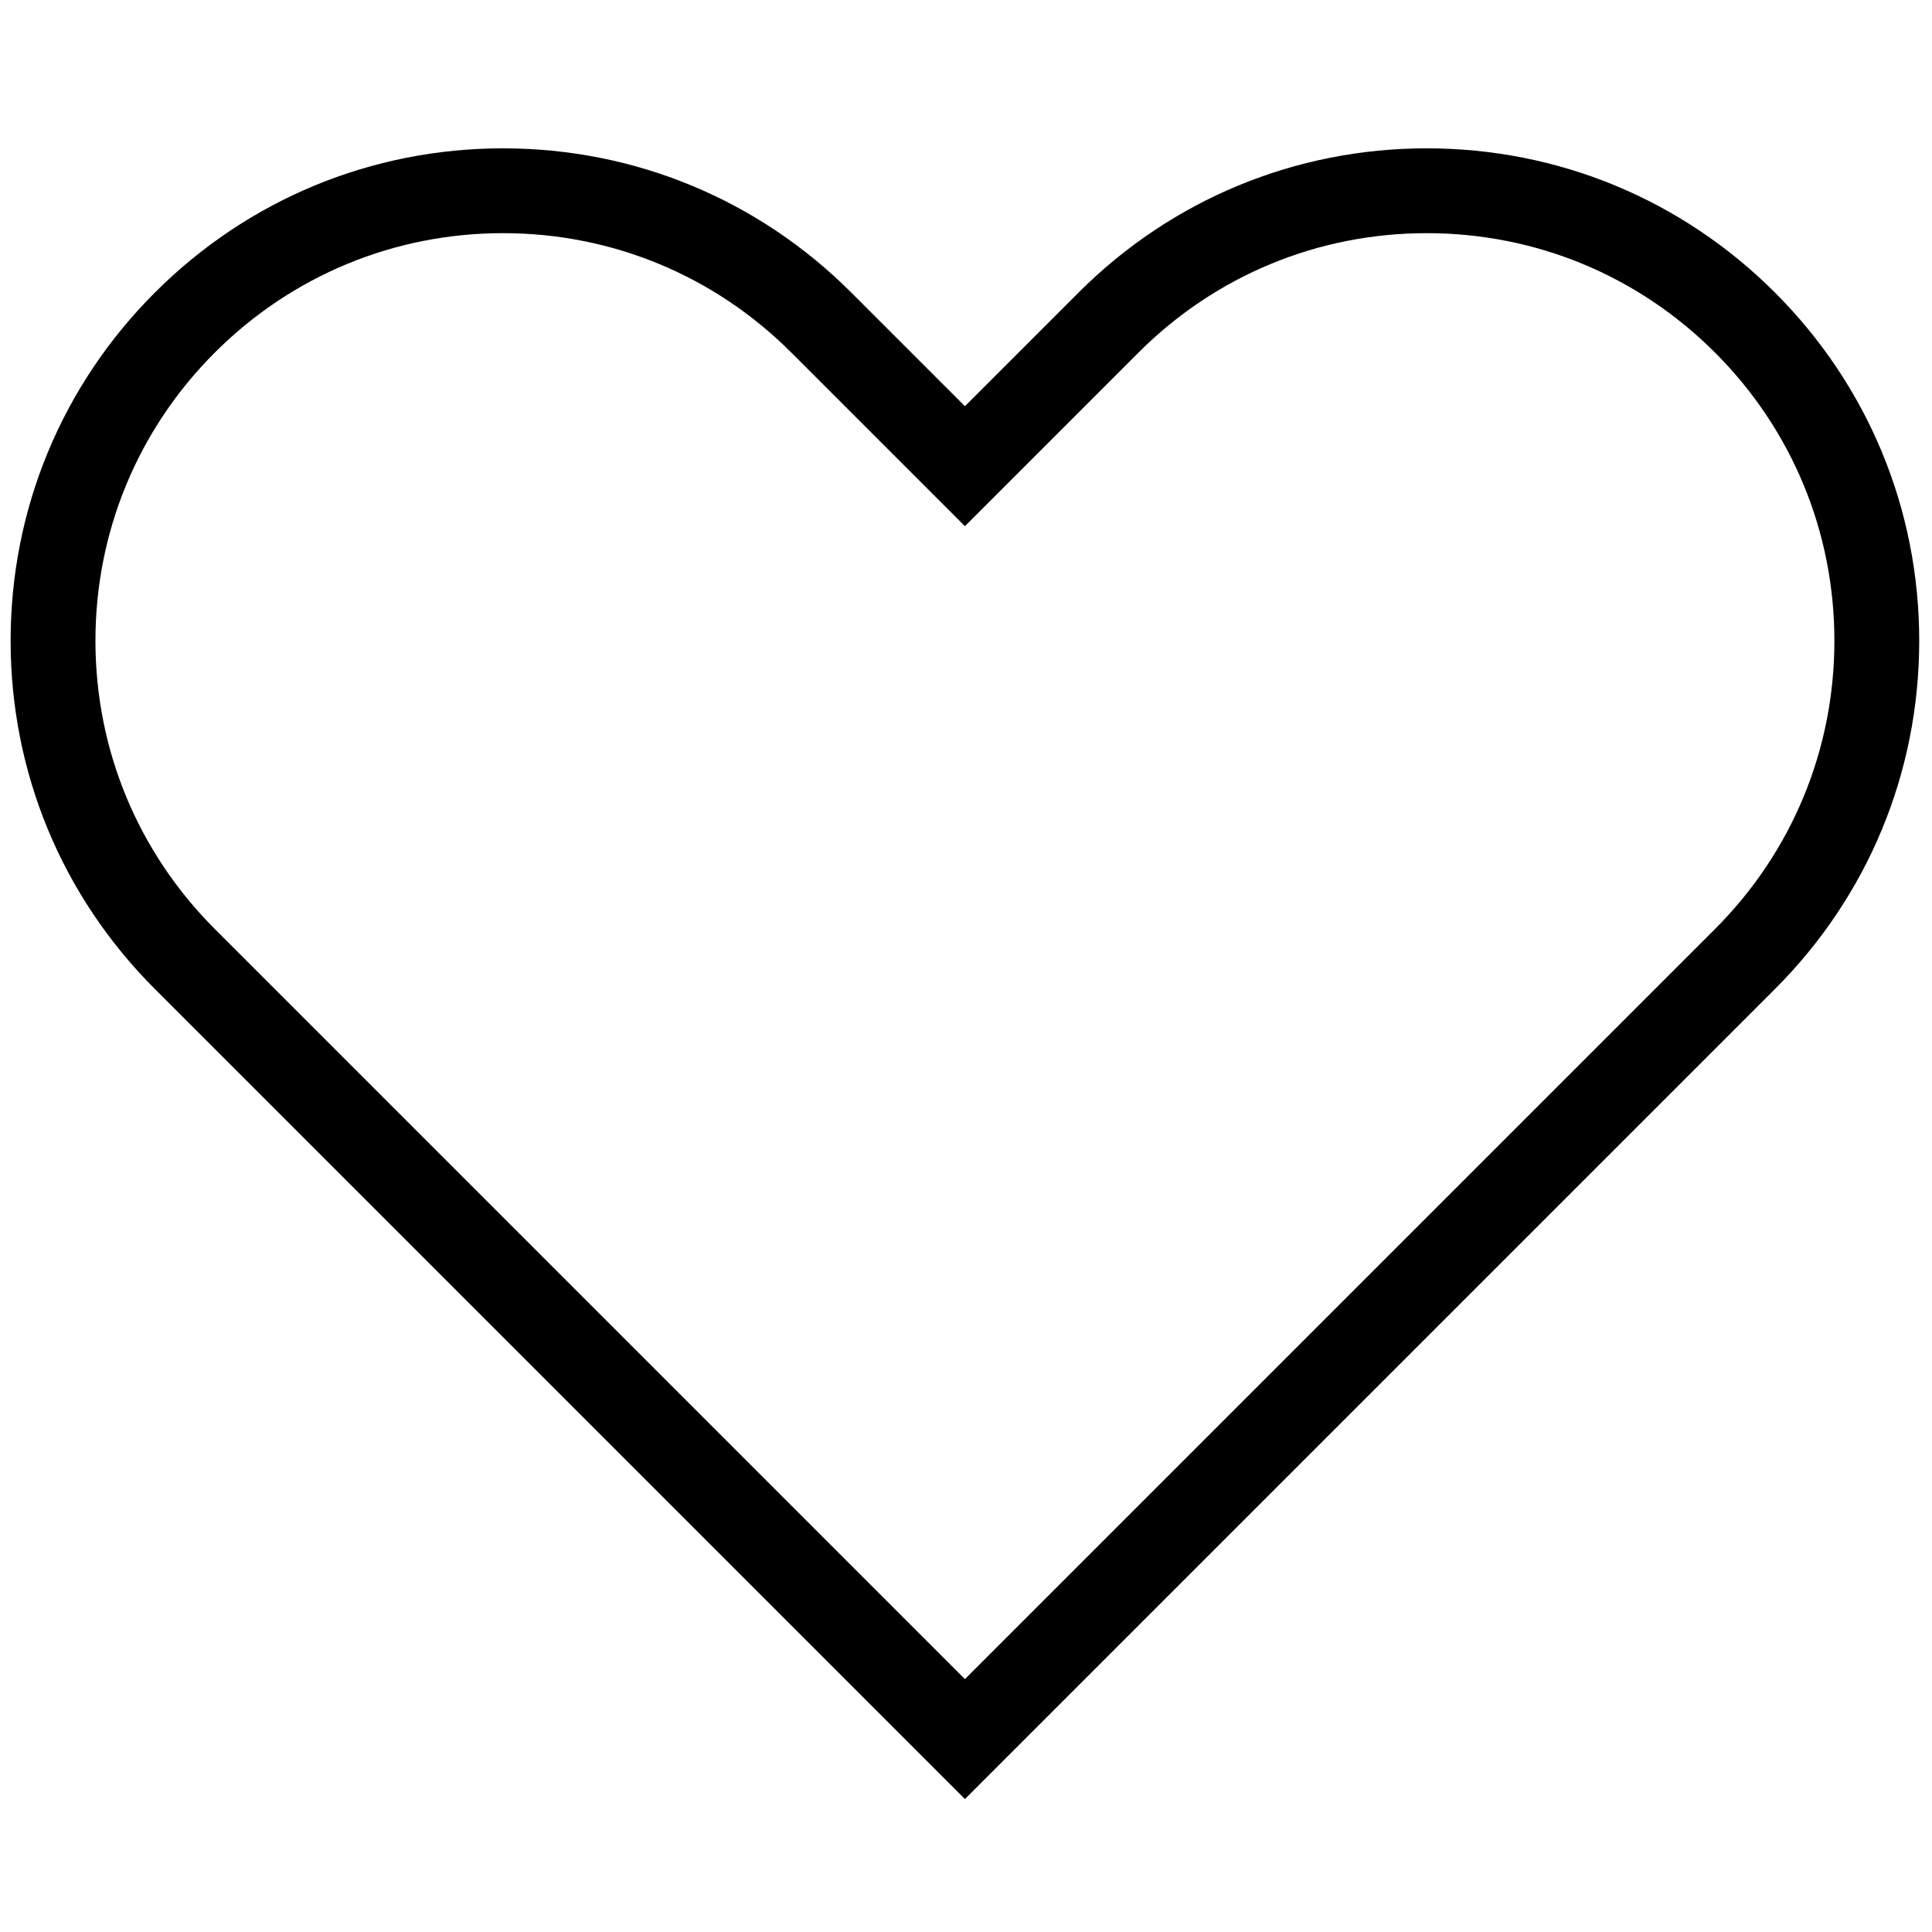
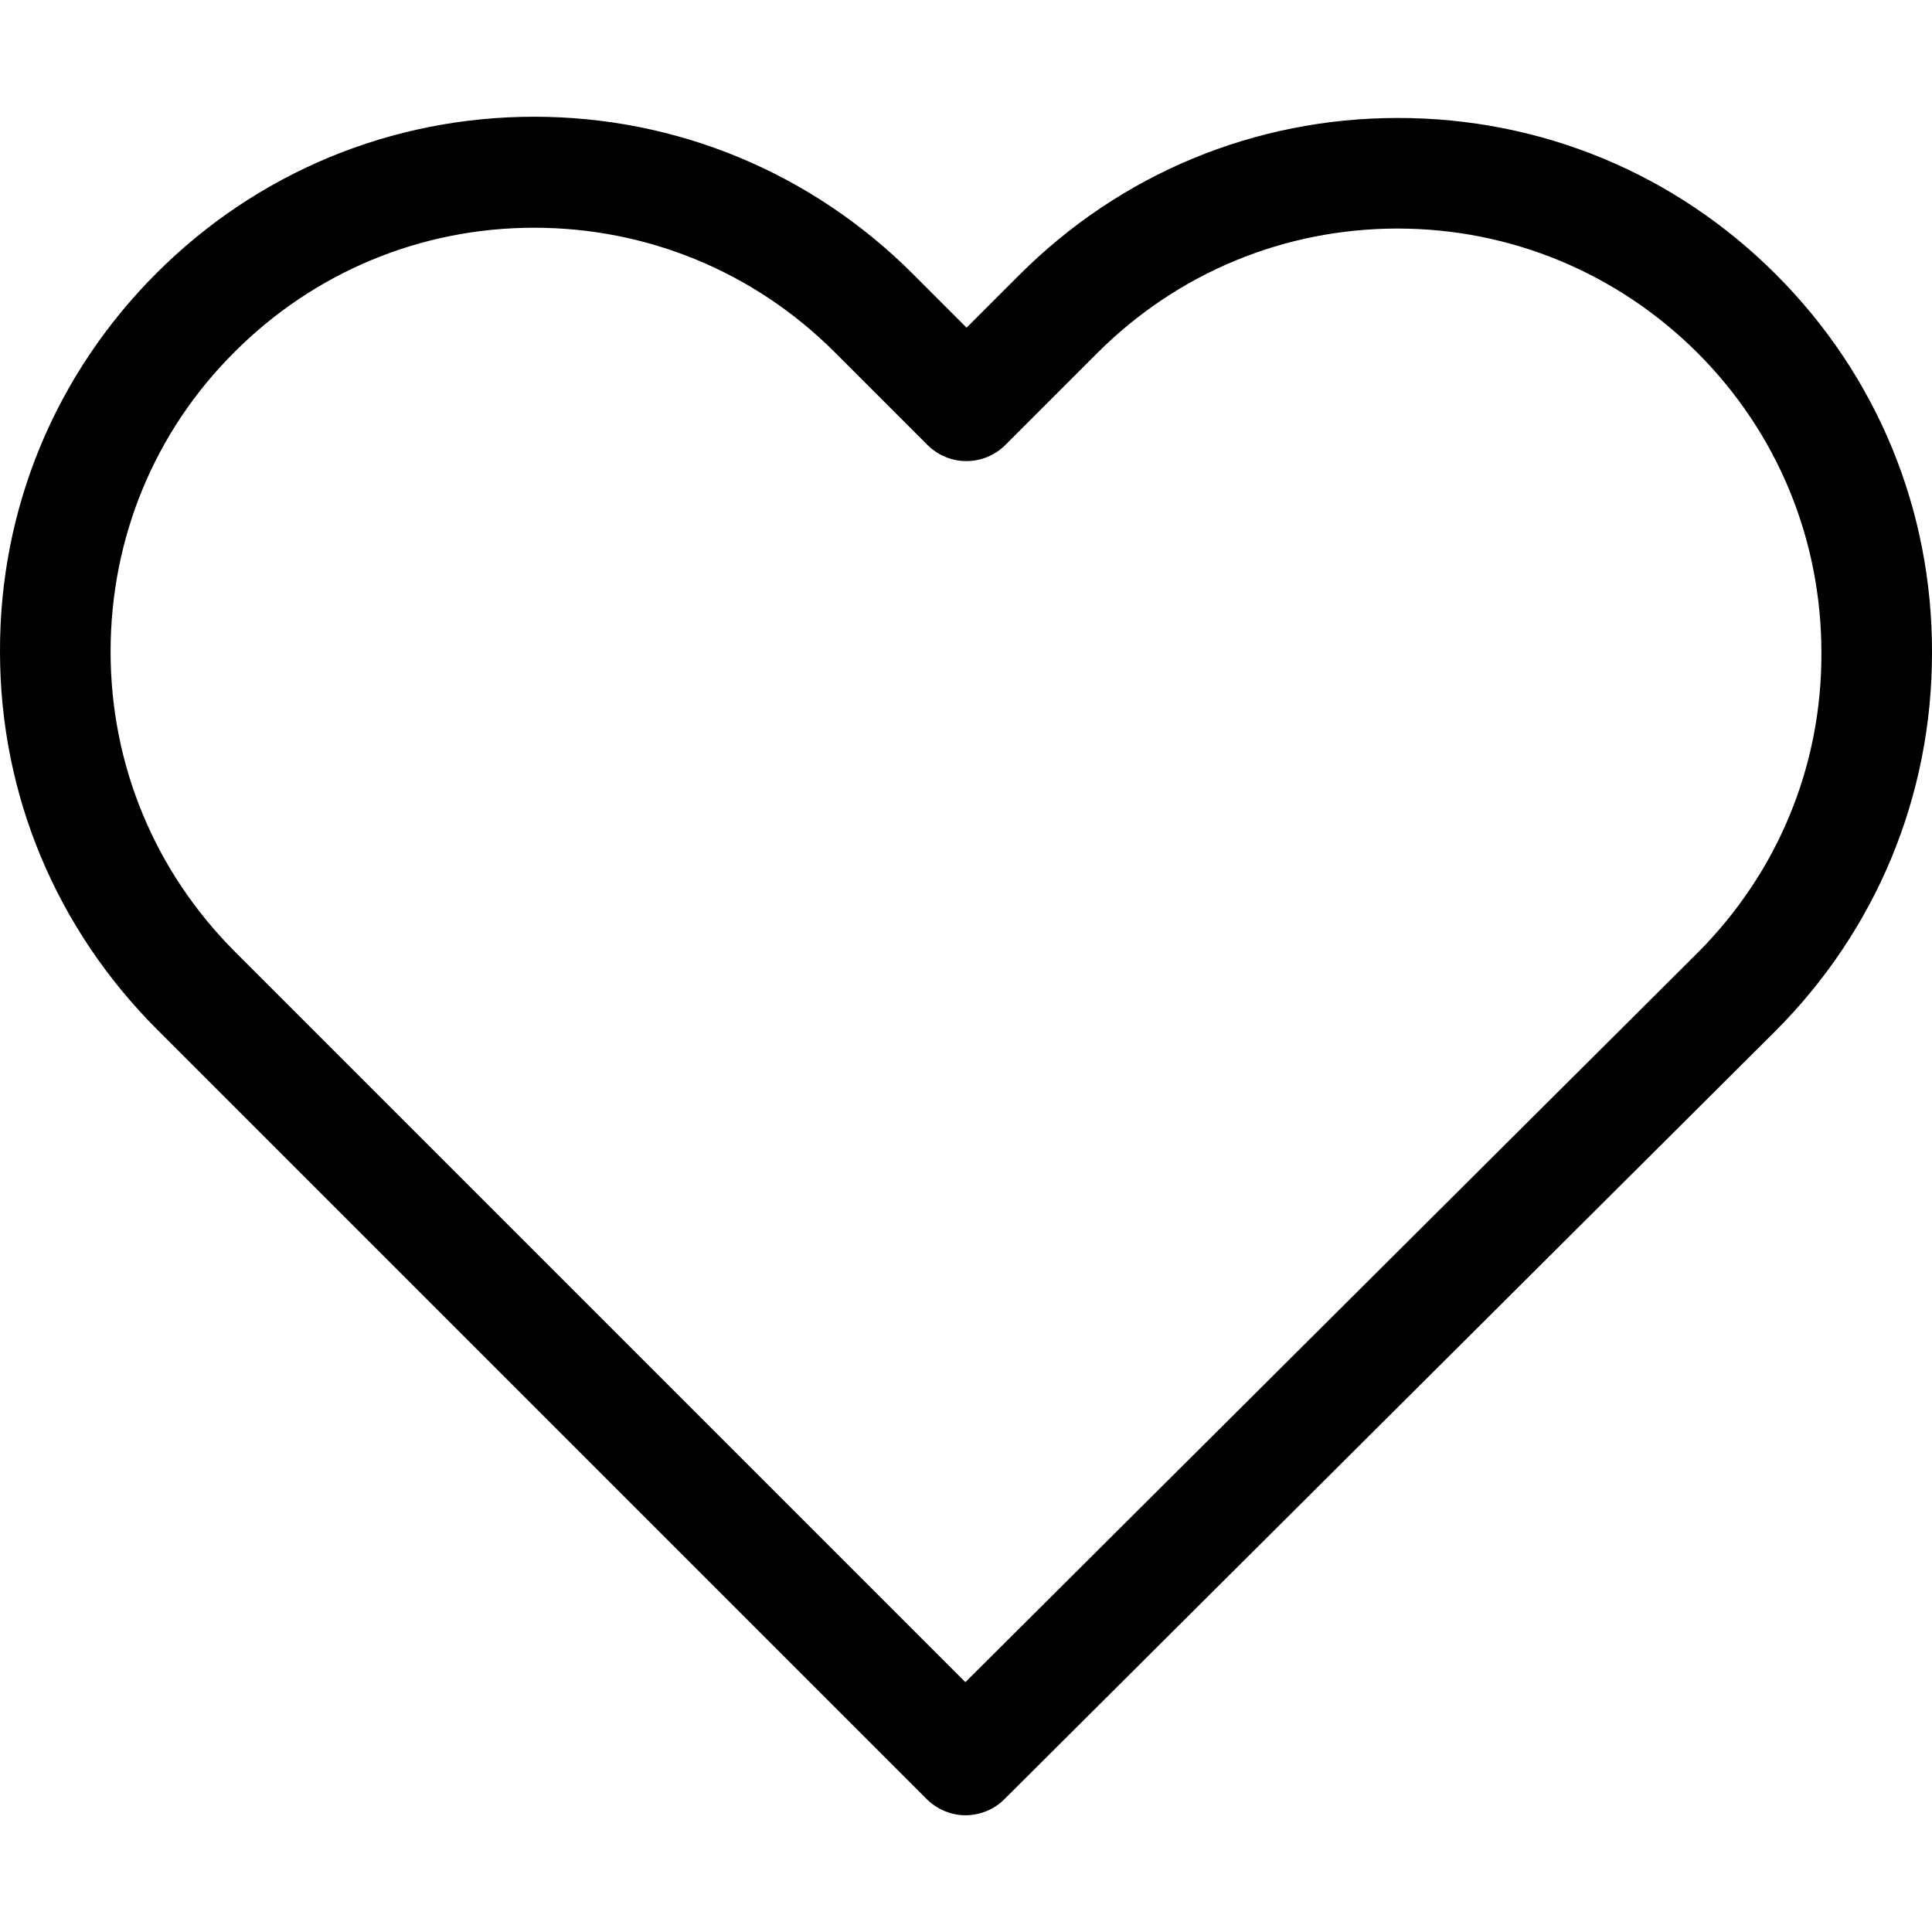
- <svg xmlns="http://www.w3.org/2000/svg" version="1.1" width="256" height="256" viewBox="0 0 256 256" xml:space="preserve">
-   <defs>
- </defs>
-   <g style="stroke: none; stroke-width: 0; stroke-dasharray: none; stroke-linecap: butt; stroke-linejoin: miter; stroke-miterlimit: 10; fill: none; fill-rule: nonzero; opacity: 1;" transform="translate(1.406593 1.406593) scale(2.81 2.81)">
-     <path d="M 45 84.334 L 6.802 46.136 C 2.416 41.75 0 35.918 0 29.716 c 0 -6.203 2.416 -12.034 6.802 -16.42 c 4.386 -4.386 10.217 -6.802 16.42 -6.802 c 6.203 0 12.034 2.416 16.42 6.802 L 45 18.654 l 5.358 -5.358 c 4.386 -4.386 10.218 -6.802 16.42 -6.802 c 6.203 0 12.034 2.416 16.42 6.802 l 0 0 l 0 0 C 87.585 17.682 90 23.513 90 29.716 c 0 6.203 -2.415 12.034 -6.802 16.42 L 45 84.334 z M 23.222 10.494 c -5.134 0 -9.961 2 -13.592 5.63 S 4 24.582 4 29.716 s 2 9.961 5.63 13.592 L 45 78.678 l 35.37 -35.37 C 84.001 39.677 86 34.85 86 29.716 s -1.999 -9.961 -5.63 -13.592 l 0 0 c -3.631 -3.63 -8.457 -5.63 -13.592 -5.63 c -5.134 0 -9.961 2 -13.592 5.63 L 45 24.311 l -8.187 -8.187 C 33.183 12.494 28.356 10.494 23.222 10.494 z" style="stroke: none; stroke-width: 1; stroke-dasharray: none; stroke-linecap: butt; stroke-linejoin: miter; stroke-miterlimit: 10; fill: rgb(0,0,0); fill-rule: nonzero; opacity: 1;" transform=" matrix(1 0 0 1 0 0) " stroke-linecap="round" />
+ <svg xmlns="http://www.w3.org/2000/svg" fill="#000000" height="800px" width="800px" version="1.1" id="Capa_1" viewBox="0 0 471.701 471.701" xml:space="preserve">
+   <g>
+     <path d="M433.601,67.001c-24.7-24.7-57.4-38.2-92.3-38.2s-67.7,13.6-92.4,38.3l-12.9,12.9l-13.1-13.1   c-24.7-24.7-57.6-38.4-92.5-38.4c-34.8,0-67.6,13.6-92.2,38.2c-24.7,24.7-38.3,57.5-38.2,92.4c0,34.9,13.7,67.6,38.4,92.3   l187.8,187.8c2.6,2.6,6.1,4,9.5,4c3.4,0,6.9-1.3,9.5-3.9l188.2-187.5c24.7-24.7,38.3-57.5,38.3-92.4   C471.801,124.501,458.301,91.701,433.601,67.001z M414.401,232.701l-178.7,178l-178.3-178.3c-19.6-19.6-30.4-45.6-30.4-73.3   s10.7-53.7,30.3-73.2c19.5-19.5,45.5-30.3,73.1-30.3c27.7,0,53.8,10.8,73.4,30.4l22.6,22.6c5.3,5.3,13.8,5.3,19.1,0l22.4-22.4   c19.6-19.6,45.7-30.4,73.3-30.4c27.6,0,53.6,10.8,73.2,30.3c19.6,19.6,30.3,45.6,30.3,73.3   C444.801,187.101,434.001,213.101,414.401,232.701z" />
  </g>
</svg>
